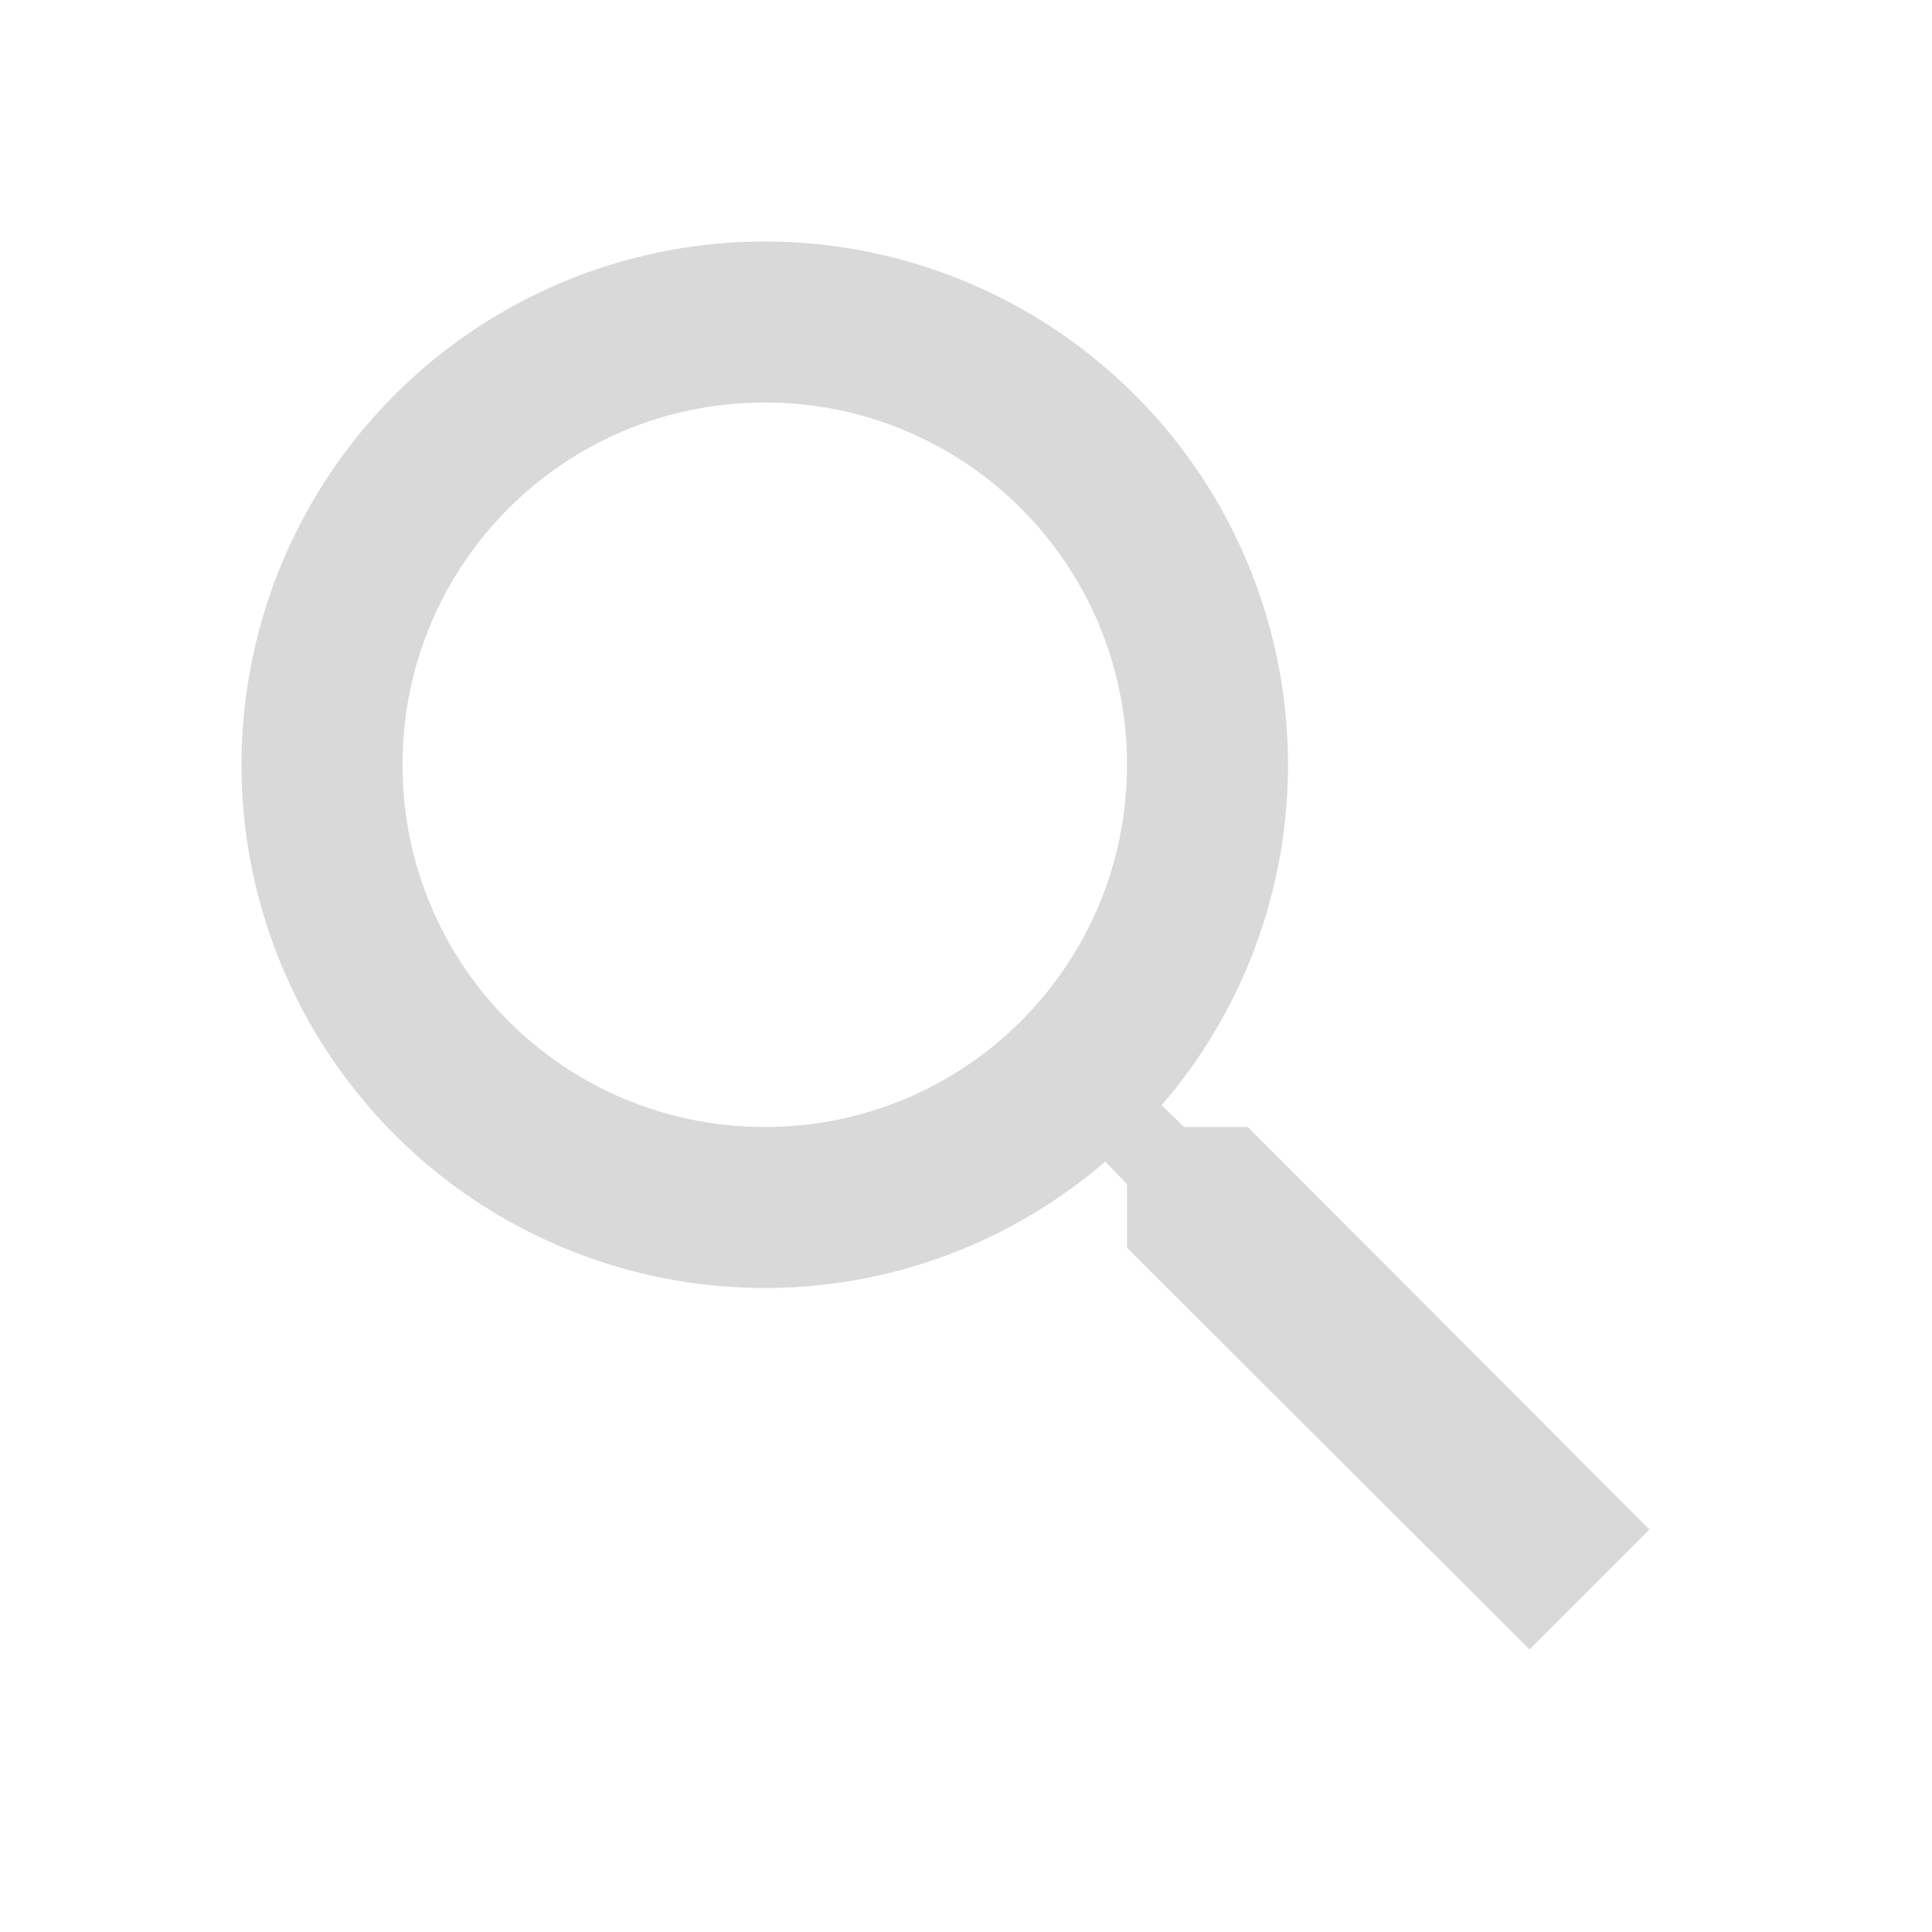
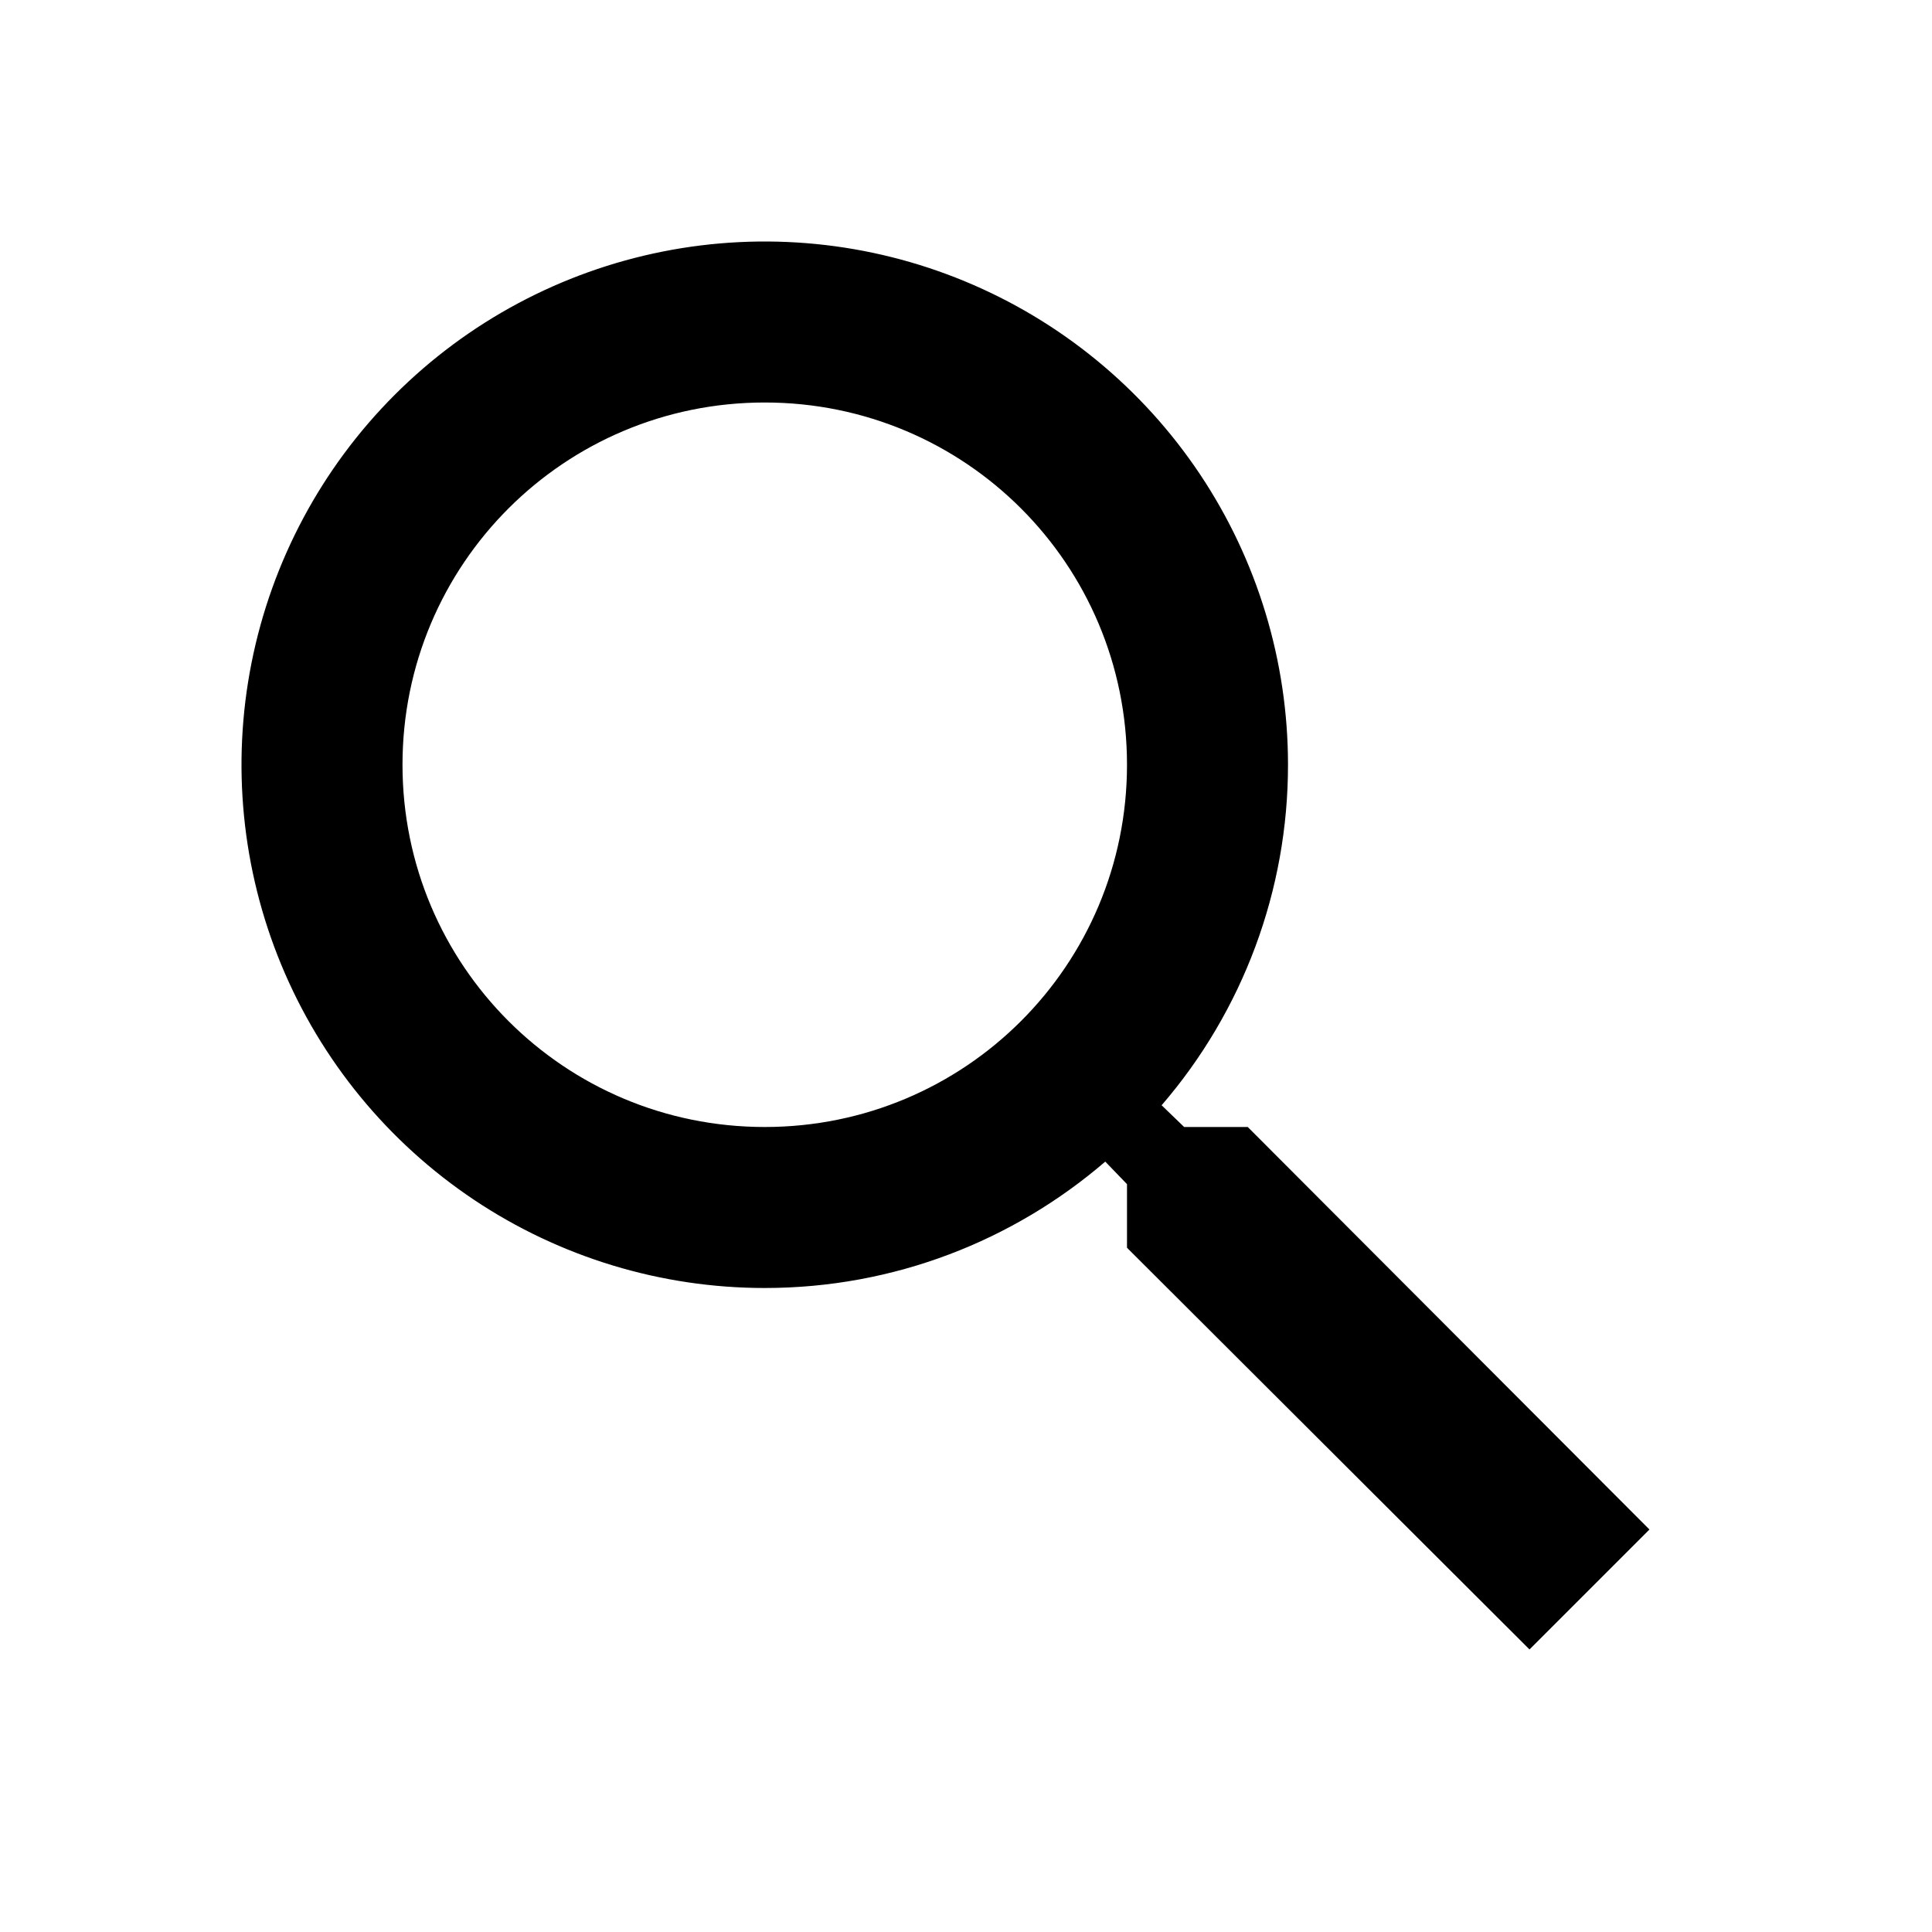
- <svg xmlns="http://www.w3.org/2000/svg" width="24" height="24" viewBox="0 0 24 24" fill="none">
-   <path d="M15.5 14H14.71L14.43 13.73C15.444 12.554 16.001 11.053 16 9.5C16 8.214 15.619 6.958 14.905 5.889C14.19 4.82 13.175 3.987 11.987 3.495C10.8 3.003 9.493 2.874 8.232 3.125C6.971 3.376 5.813 3.995 4.904 4.904C3.995 5.813 3.376 6.971 3.125 8.232C2.874 9.493 3.003 10.8 3.495 11.987C3.987 13.175 4.82 14.19 5.889 14.905C6.958 15.619 8.214 16 9.5 16C11.11 16 12.59 15.41 13.73 14.43L14 14.71V15.5L19 20.49L20.49 19L15.5 14ZM9.5 14C7.01 14 5 11.99 5 9.5C5 7.01 7.01 5 9.5 5C11.99 5 14 7.01 14 9.5C14 11.99 11.99 14 9.5 14Z" fill="#D9D9D9" />
+ <svg xmlns="http://www.w3.org/2000/svg" viewBox="0 0 24 24" fill="none">
+   <path d="M15.5 14H14.71L14.43 13.73C15.444 12.554 16.001 11.053 16 9.5C16 8.214 15.619 6.958 14.905 5.889C14.19 4.82 13.175 3.987 11.987 3.495C10.8 3.003 9.493 2.874 8.232 3.125C6.971 3.376 5.813 3.995 4.904 4.904C3.995 5.813 3.376 6.971 3.125 8.232C2.874 9.493 3.003 10.8 3.495 11.987C3.987 13.175 4.82 14.19 5.889 14.905C6.958 15.619 8.214 16 9.5 16C11.11 16 12.59 15.41 13.73 14.43L14 14.71V15.5L19 20.49L20.49 19L15.5 14ZM9.5 14C7.01 14 5 11.99 5 9.5C5 7.01 7.01 5 9.5 5C11.99 5 14 7.01 14 9.5C14 11.99 11.99 14 9.5 14Z" fill="currentColor" />
</svg>
